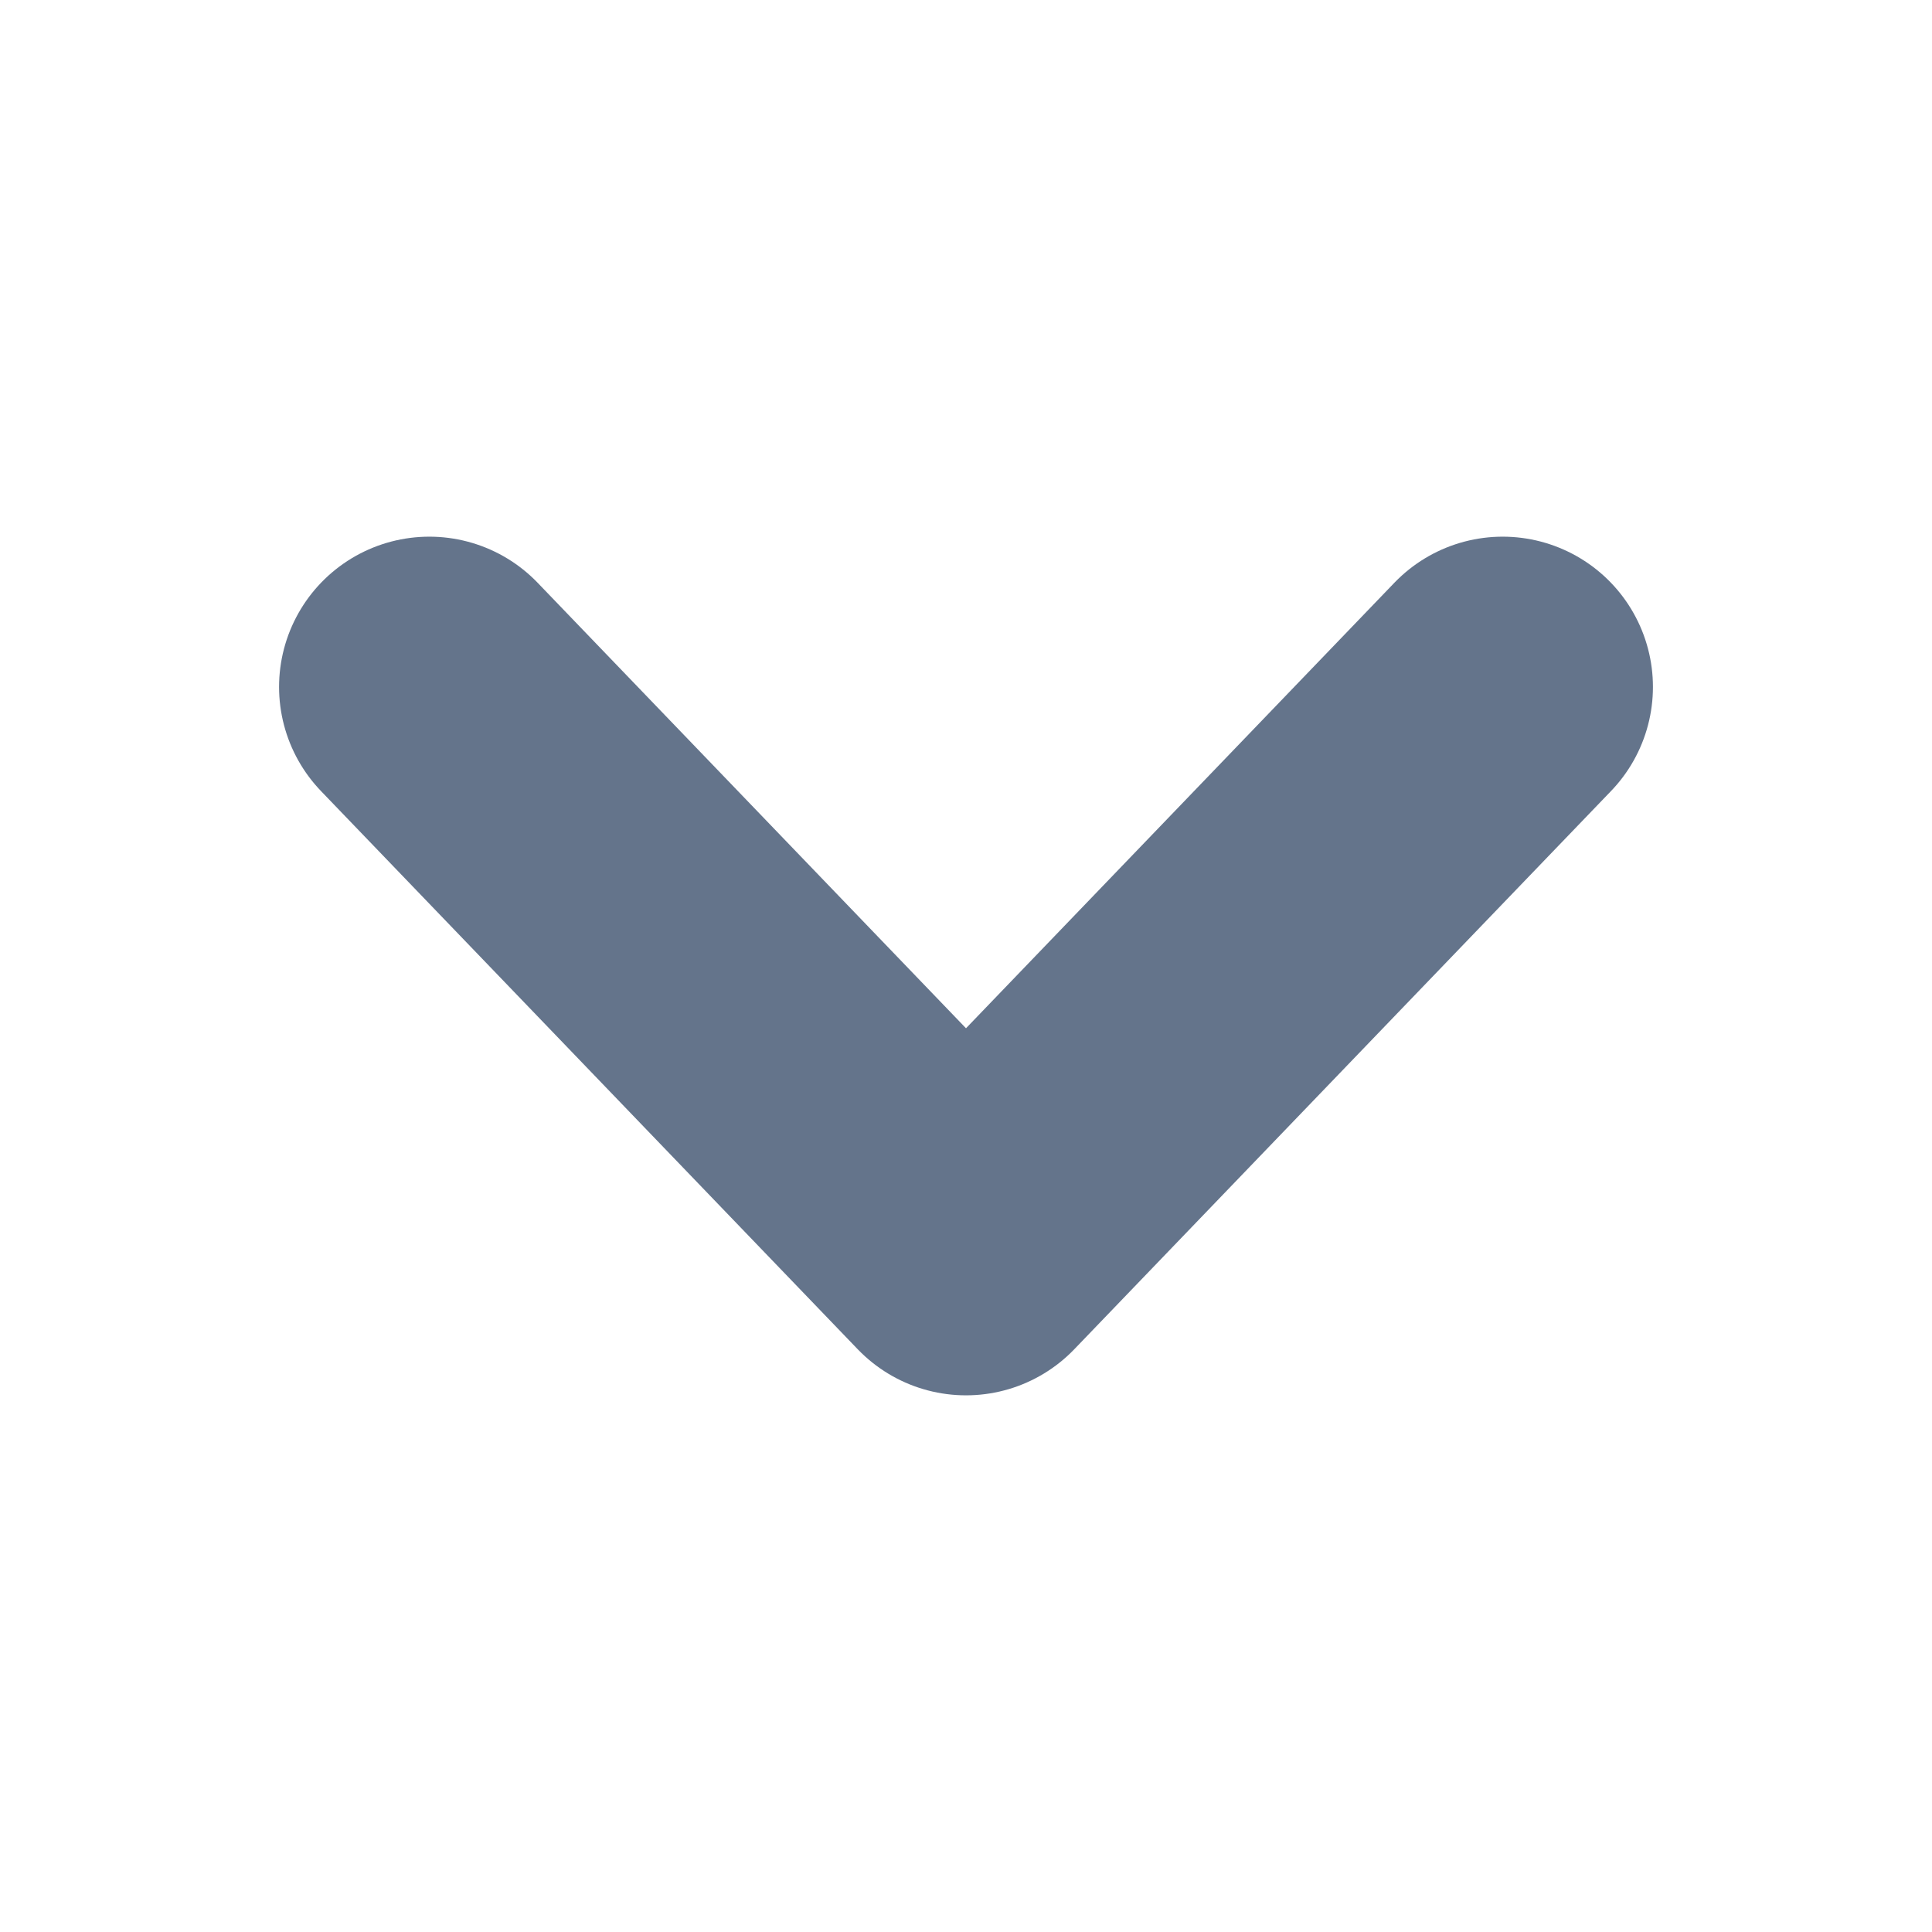
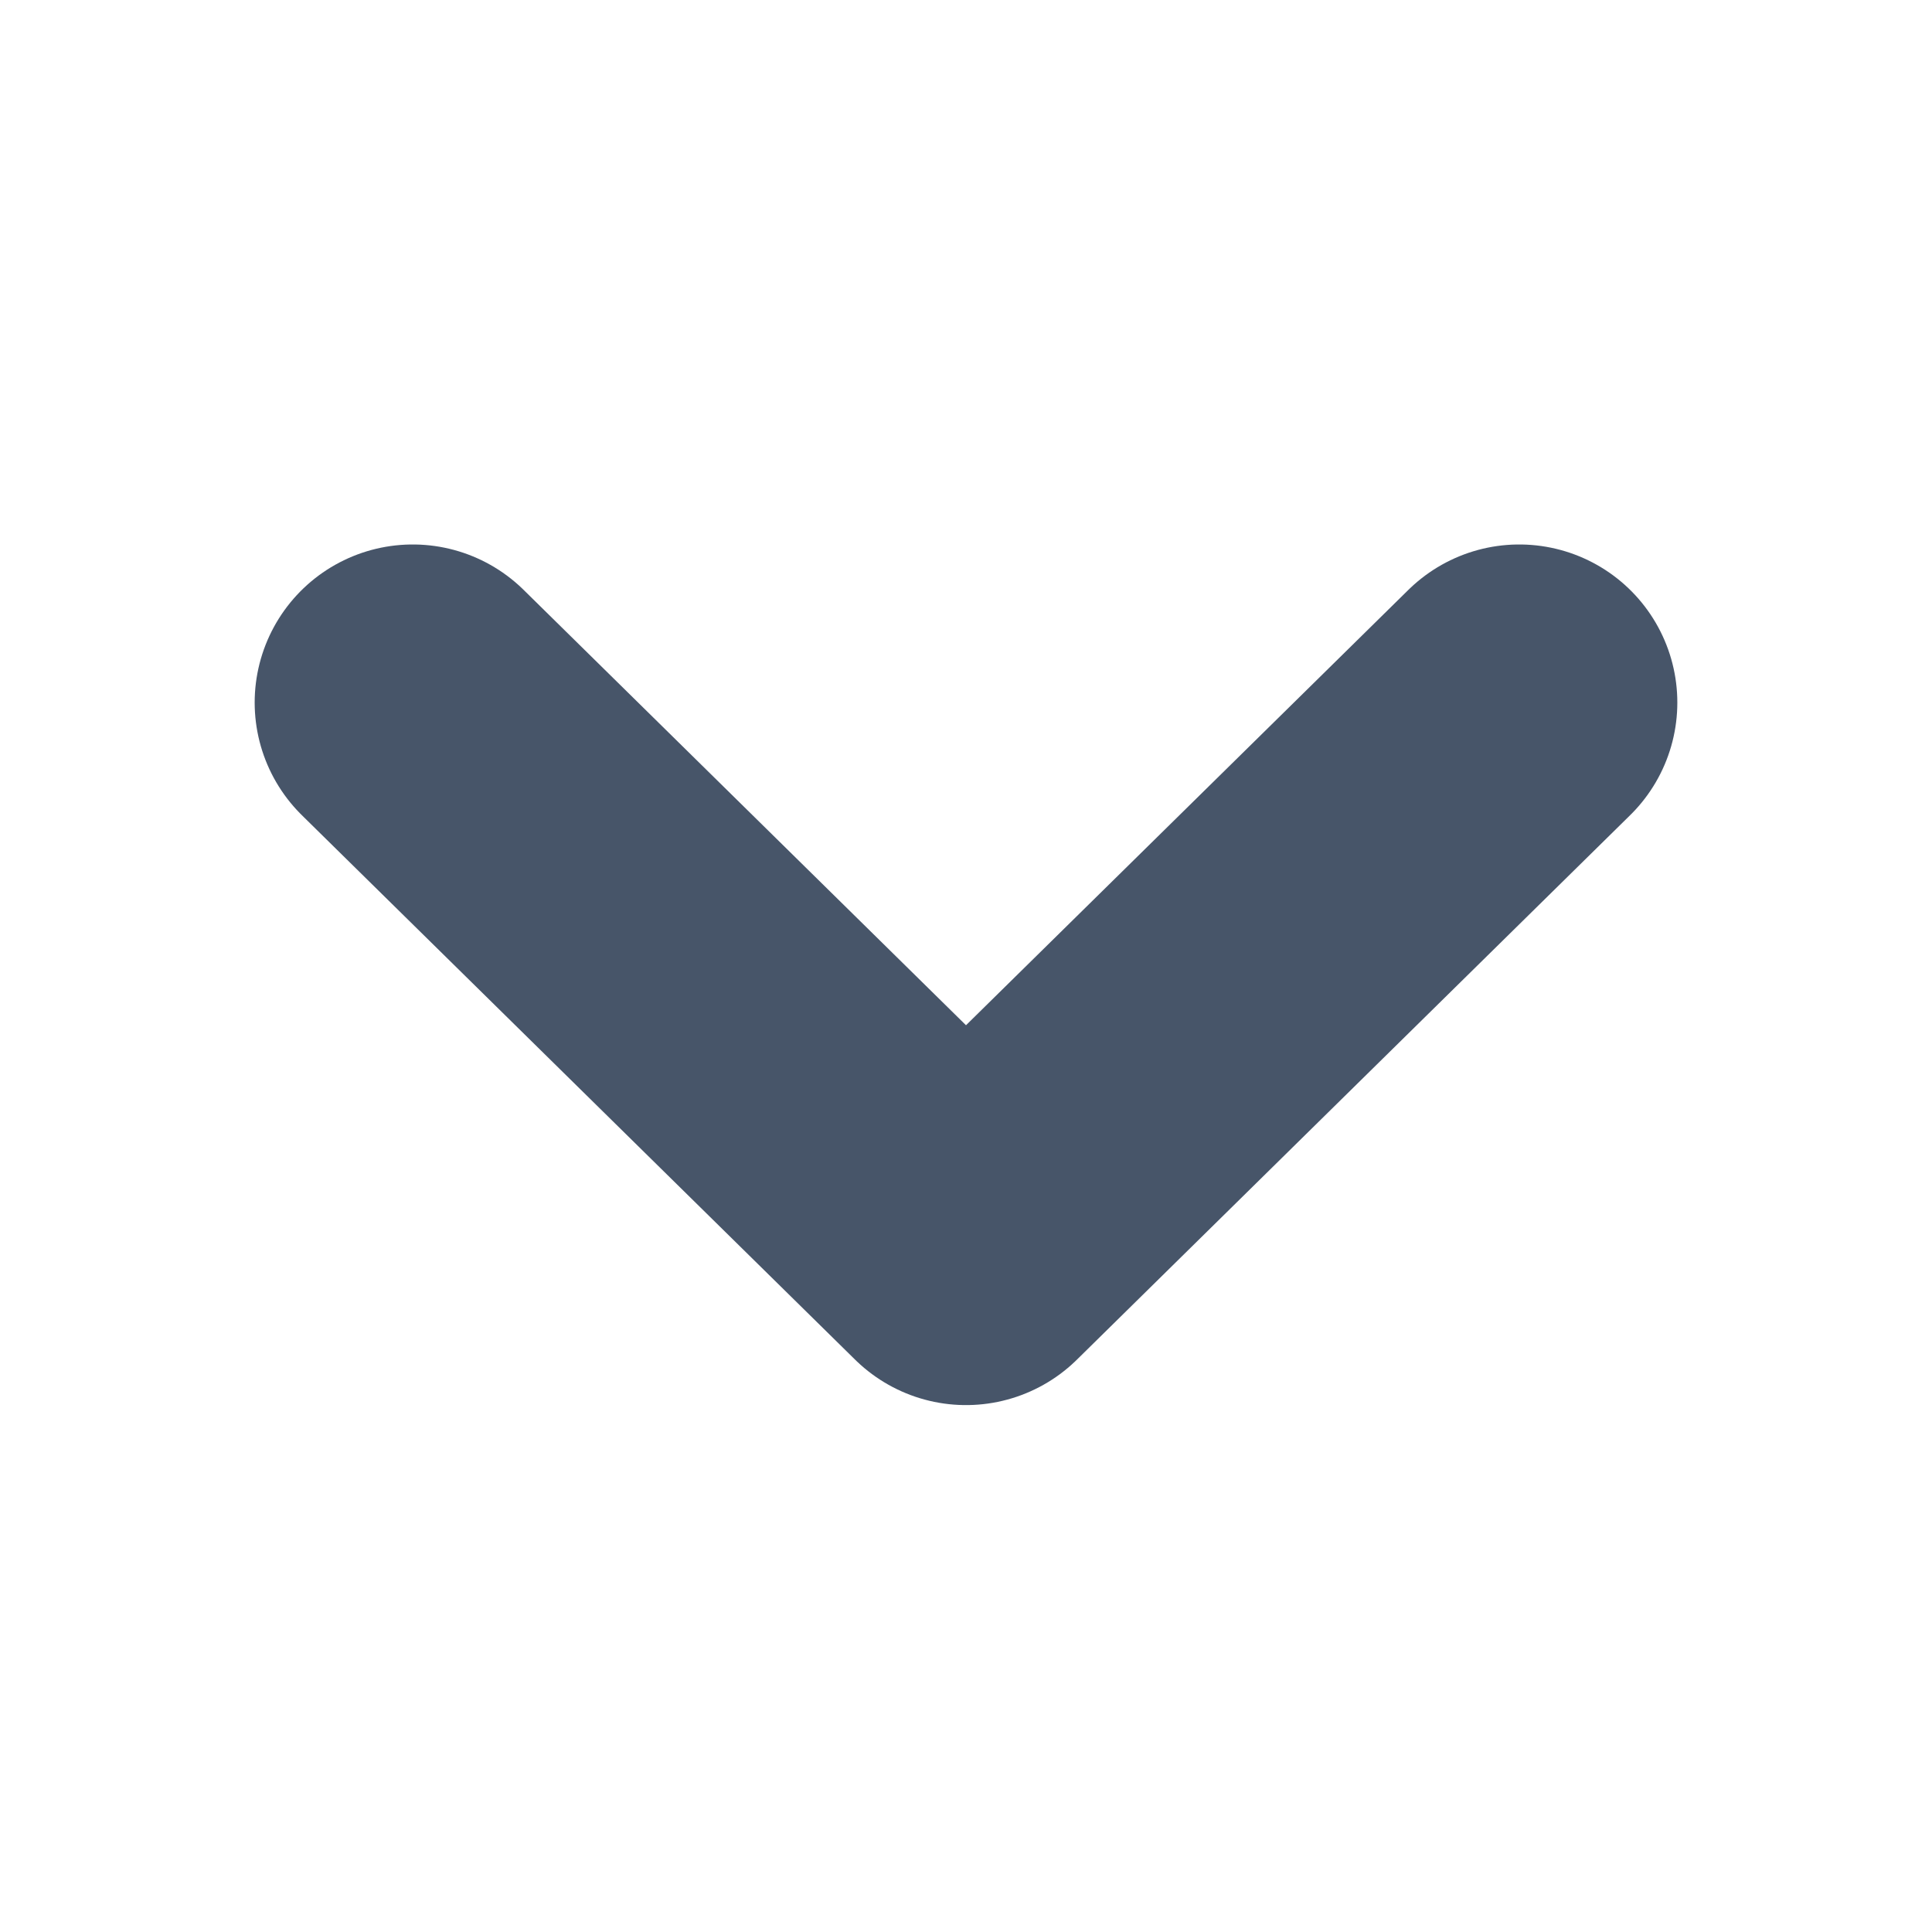
- <svg xmlns="http://www.w3.org/2000/svg" width="9" height="9" viewBox="0 0 9 9" fill="none">
-   <path d="M2 3.2L4.5 5.8L7 3.2" stroke="#64748b" stroke-width="1.4" stroke-linecap="round" stroke-linejoin="round" />
+ <svg xmlns="http://www.w3.org/2000/svg" width="11" height="11" viewBox="0 0 11 11" fill="none">
+   <path d="M2.35 4L5.5 7.1L8.65 4" stroke="#475569" stroke-width="1.8" stroke-linecap="round" stroke-linejoin="round" />
</svg>
